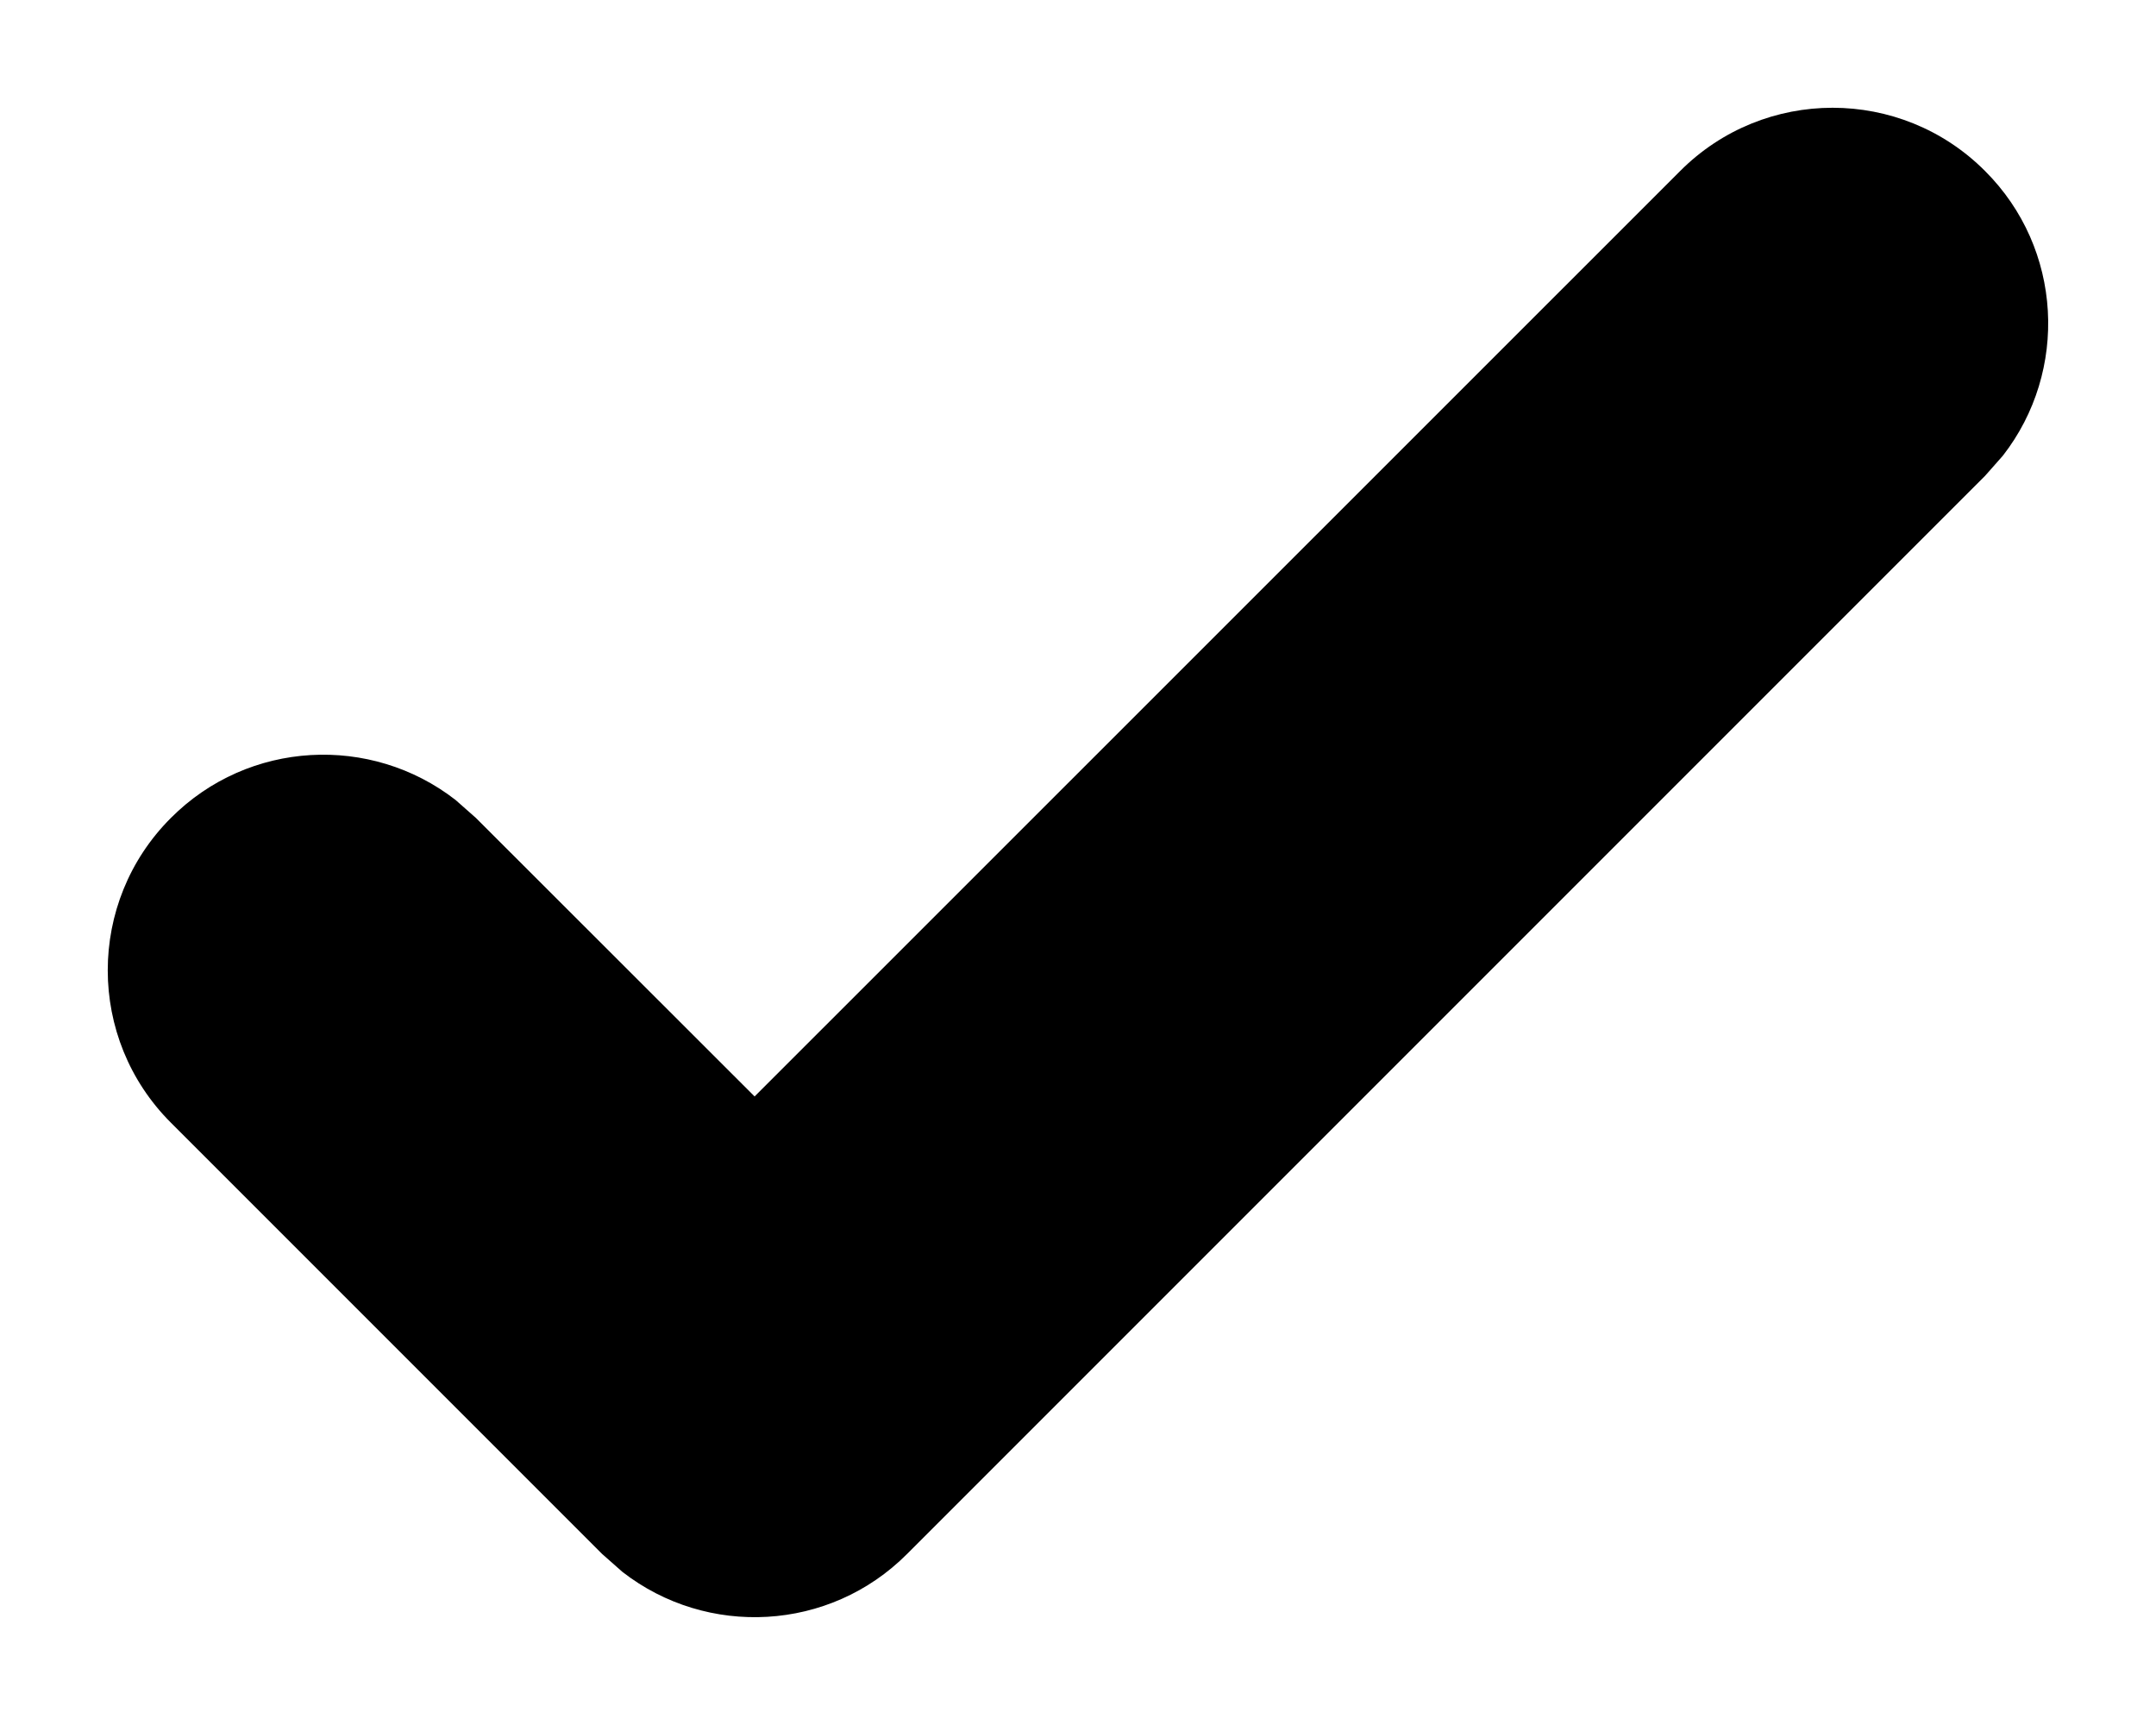
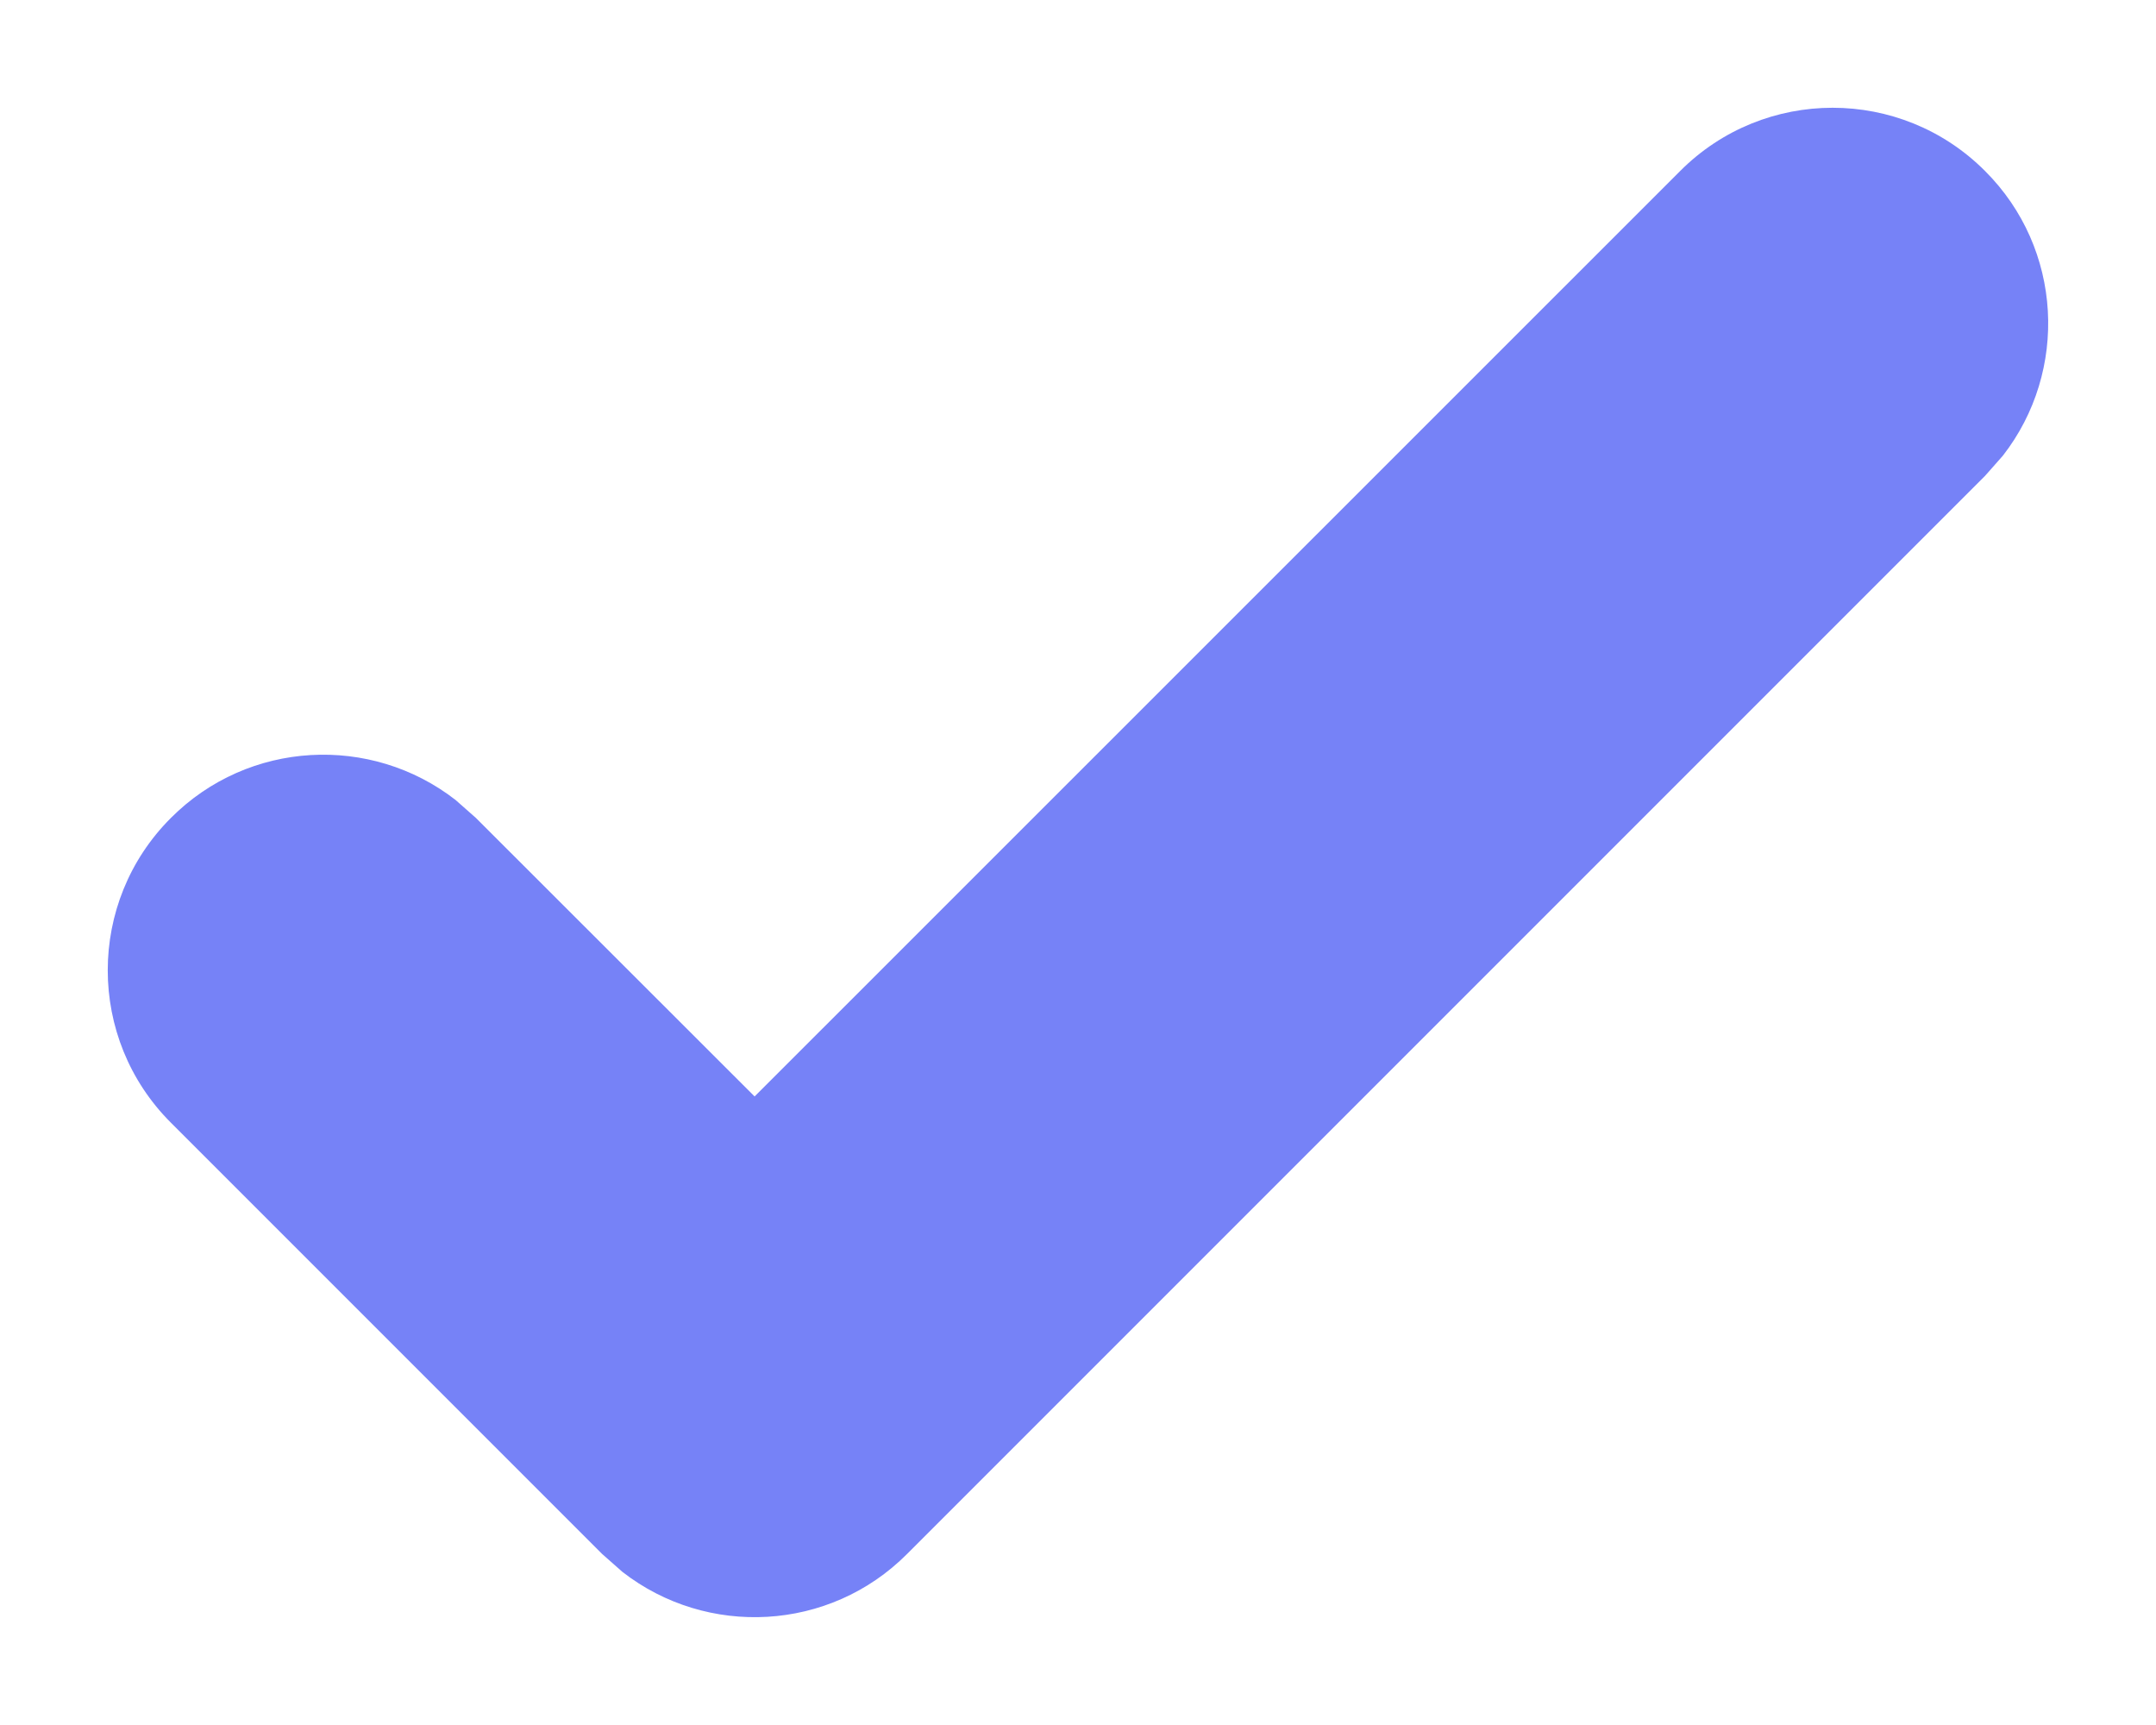
<svg xmlns="http://www.w3.org/2000/svg" width="10" height="8" viewBox="0 0 10 8" fill="none">
-   <path fill-rule="evenodd" clip-rule="evenodd" d="M7.793 0.793C8.183 0.402 8.817 0.402 9.207 0.793C9.568 1.153 9.595 1.721 9.29 2.113L9.207 2.207L4.207 7.207C3.847 7.568 3.279 7.595 2.887 7.29L2.793 7.207L0.793 5.207C0.402 4.817 0.402 4.183 0.793 3.793C1.153 3.432 1.721 3.405 2.113 3.71L2.207 3.793L3.5 5.085L7.793 0.793Z" fill="currentColor" />
+   <path fill-rule="evenodd" clip-rule="evenodd" d="M7.793 0.793C8.183 0.402 8.817 0.402 9.207 0.793C9.568 1.153 9.595 1.721 9.29 2.113L9.207 2.207L4.207 7.207C3.847 7.568 3.279 7.595 2.887 7.29L2.793 7.207L0.793 5.207C0.402 4.817 0.402 4.183 0.793 3.793C1.153 3.432 1.721 3.405 2.113 3.71L2.207 3.793L3.5 5.085L7.793 0.793Z" fill="#7682F7" />
</svg>
